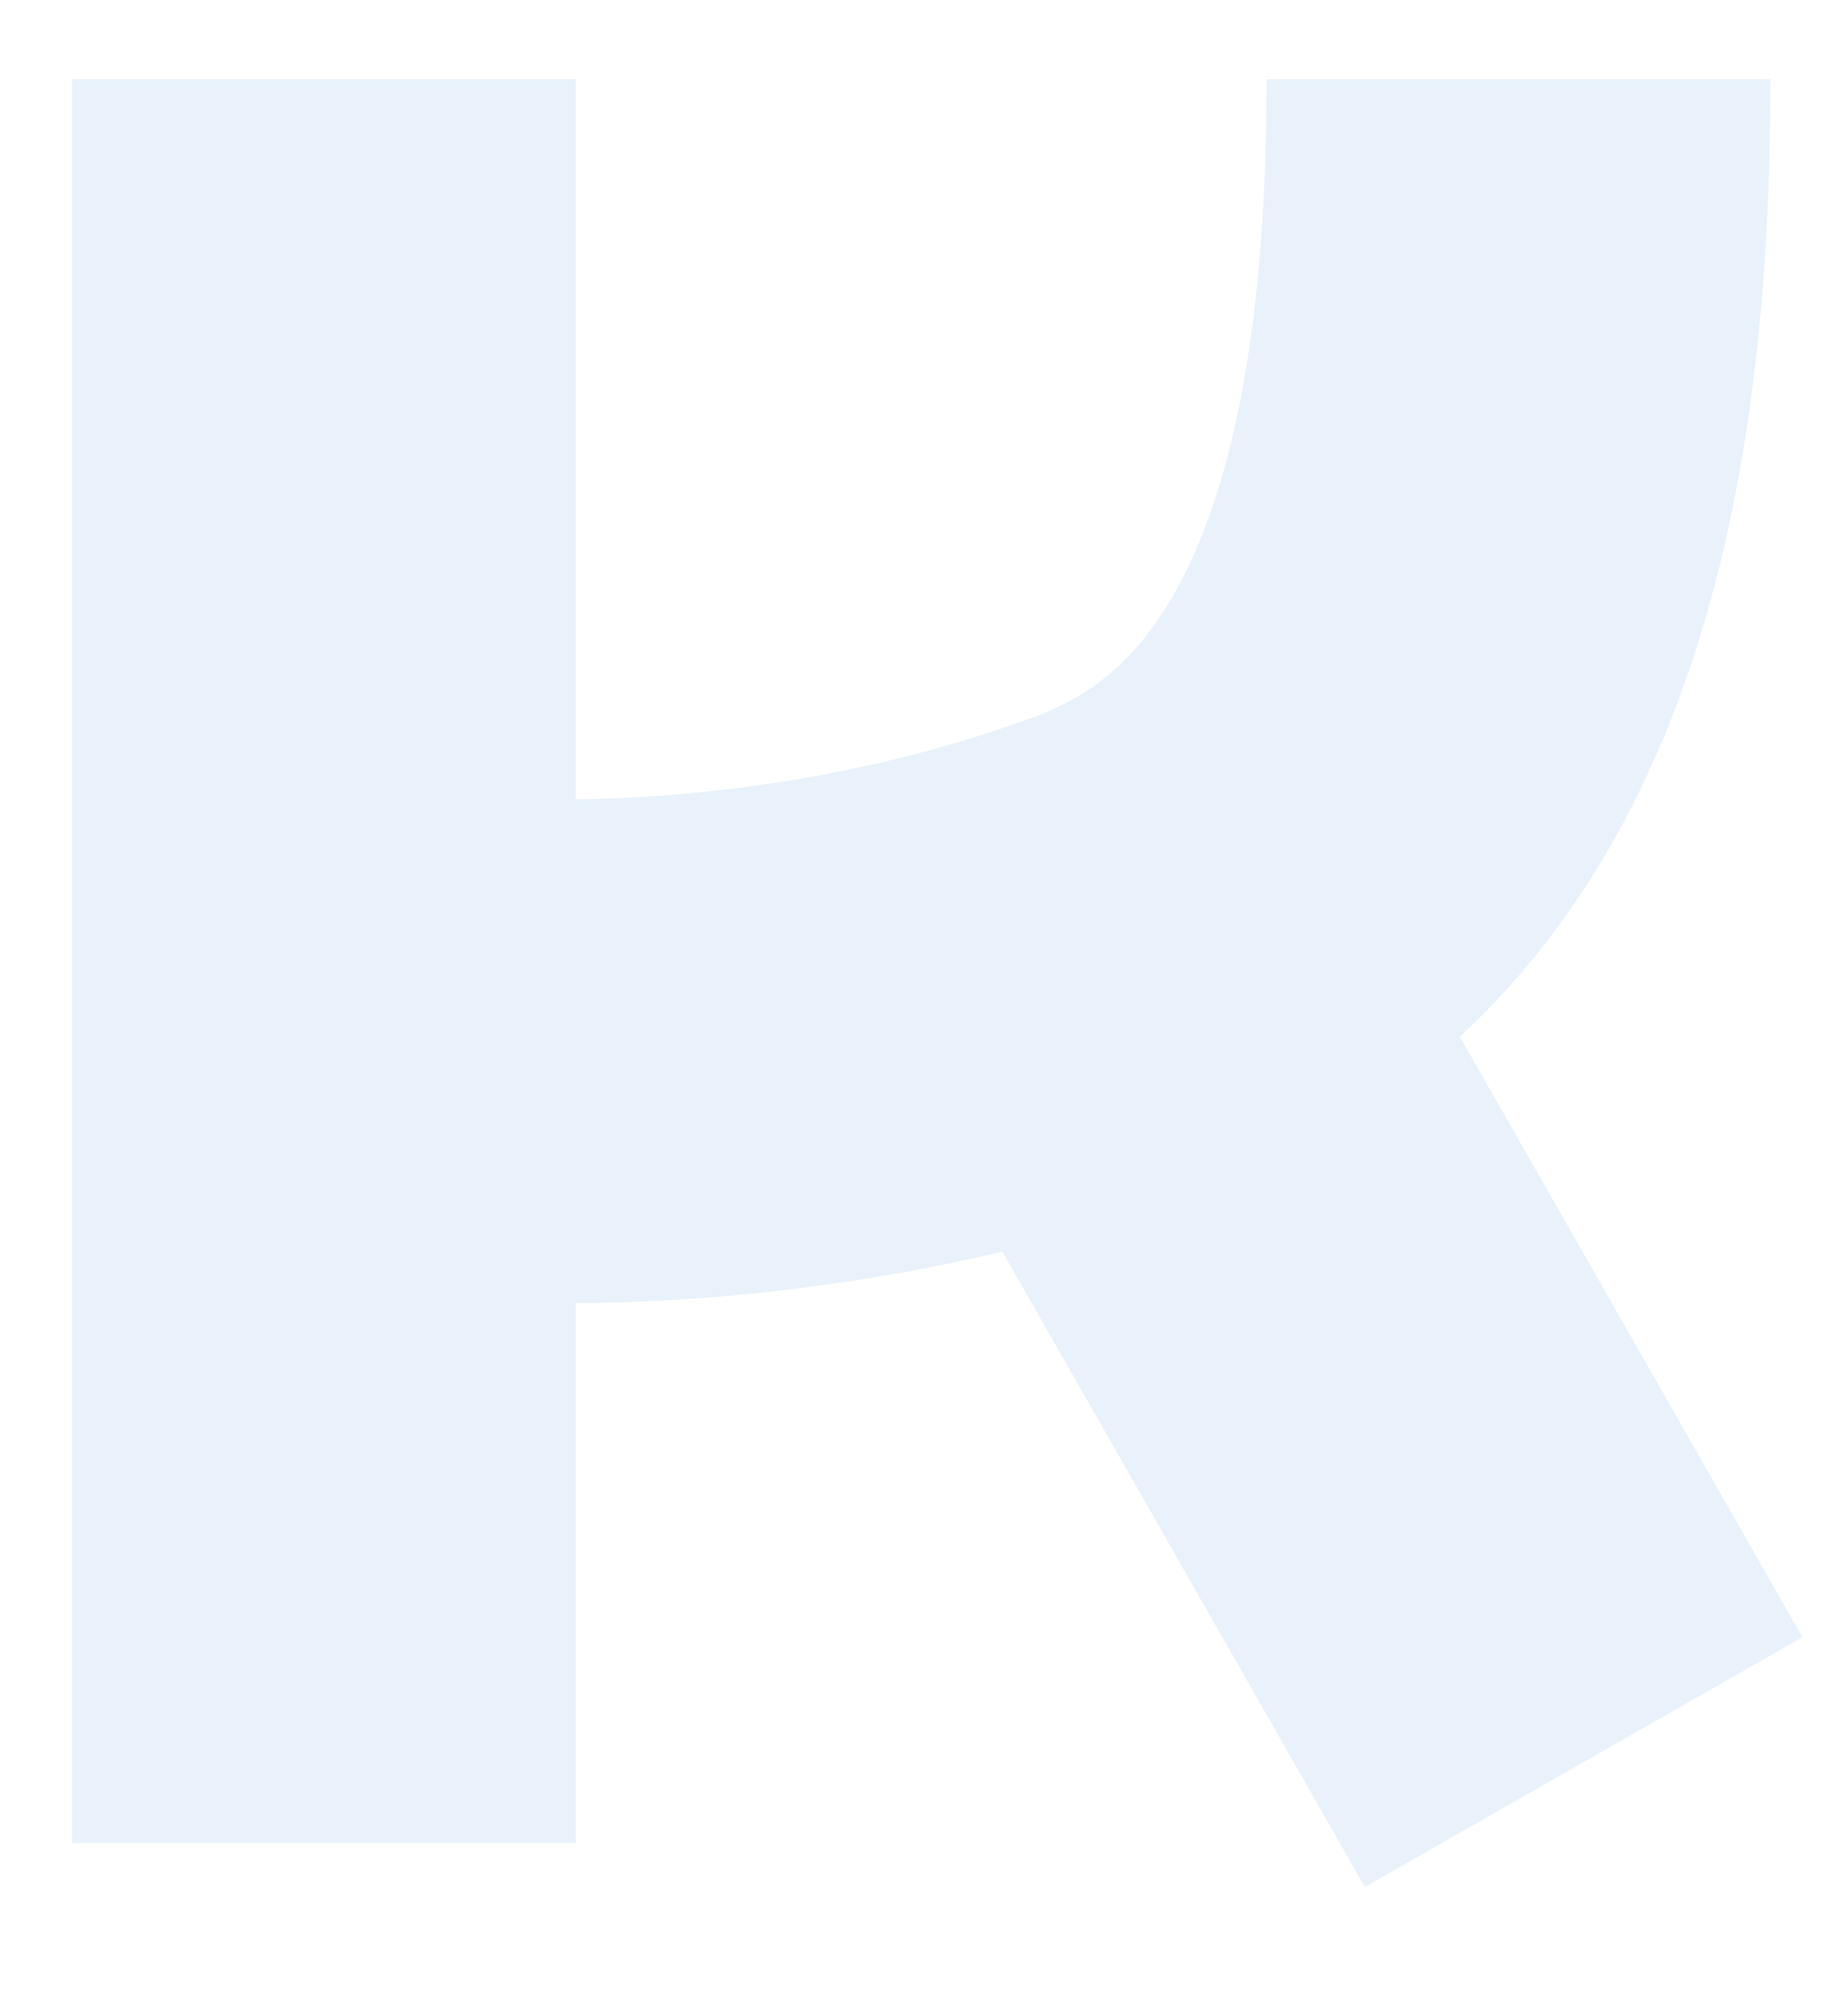
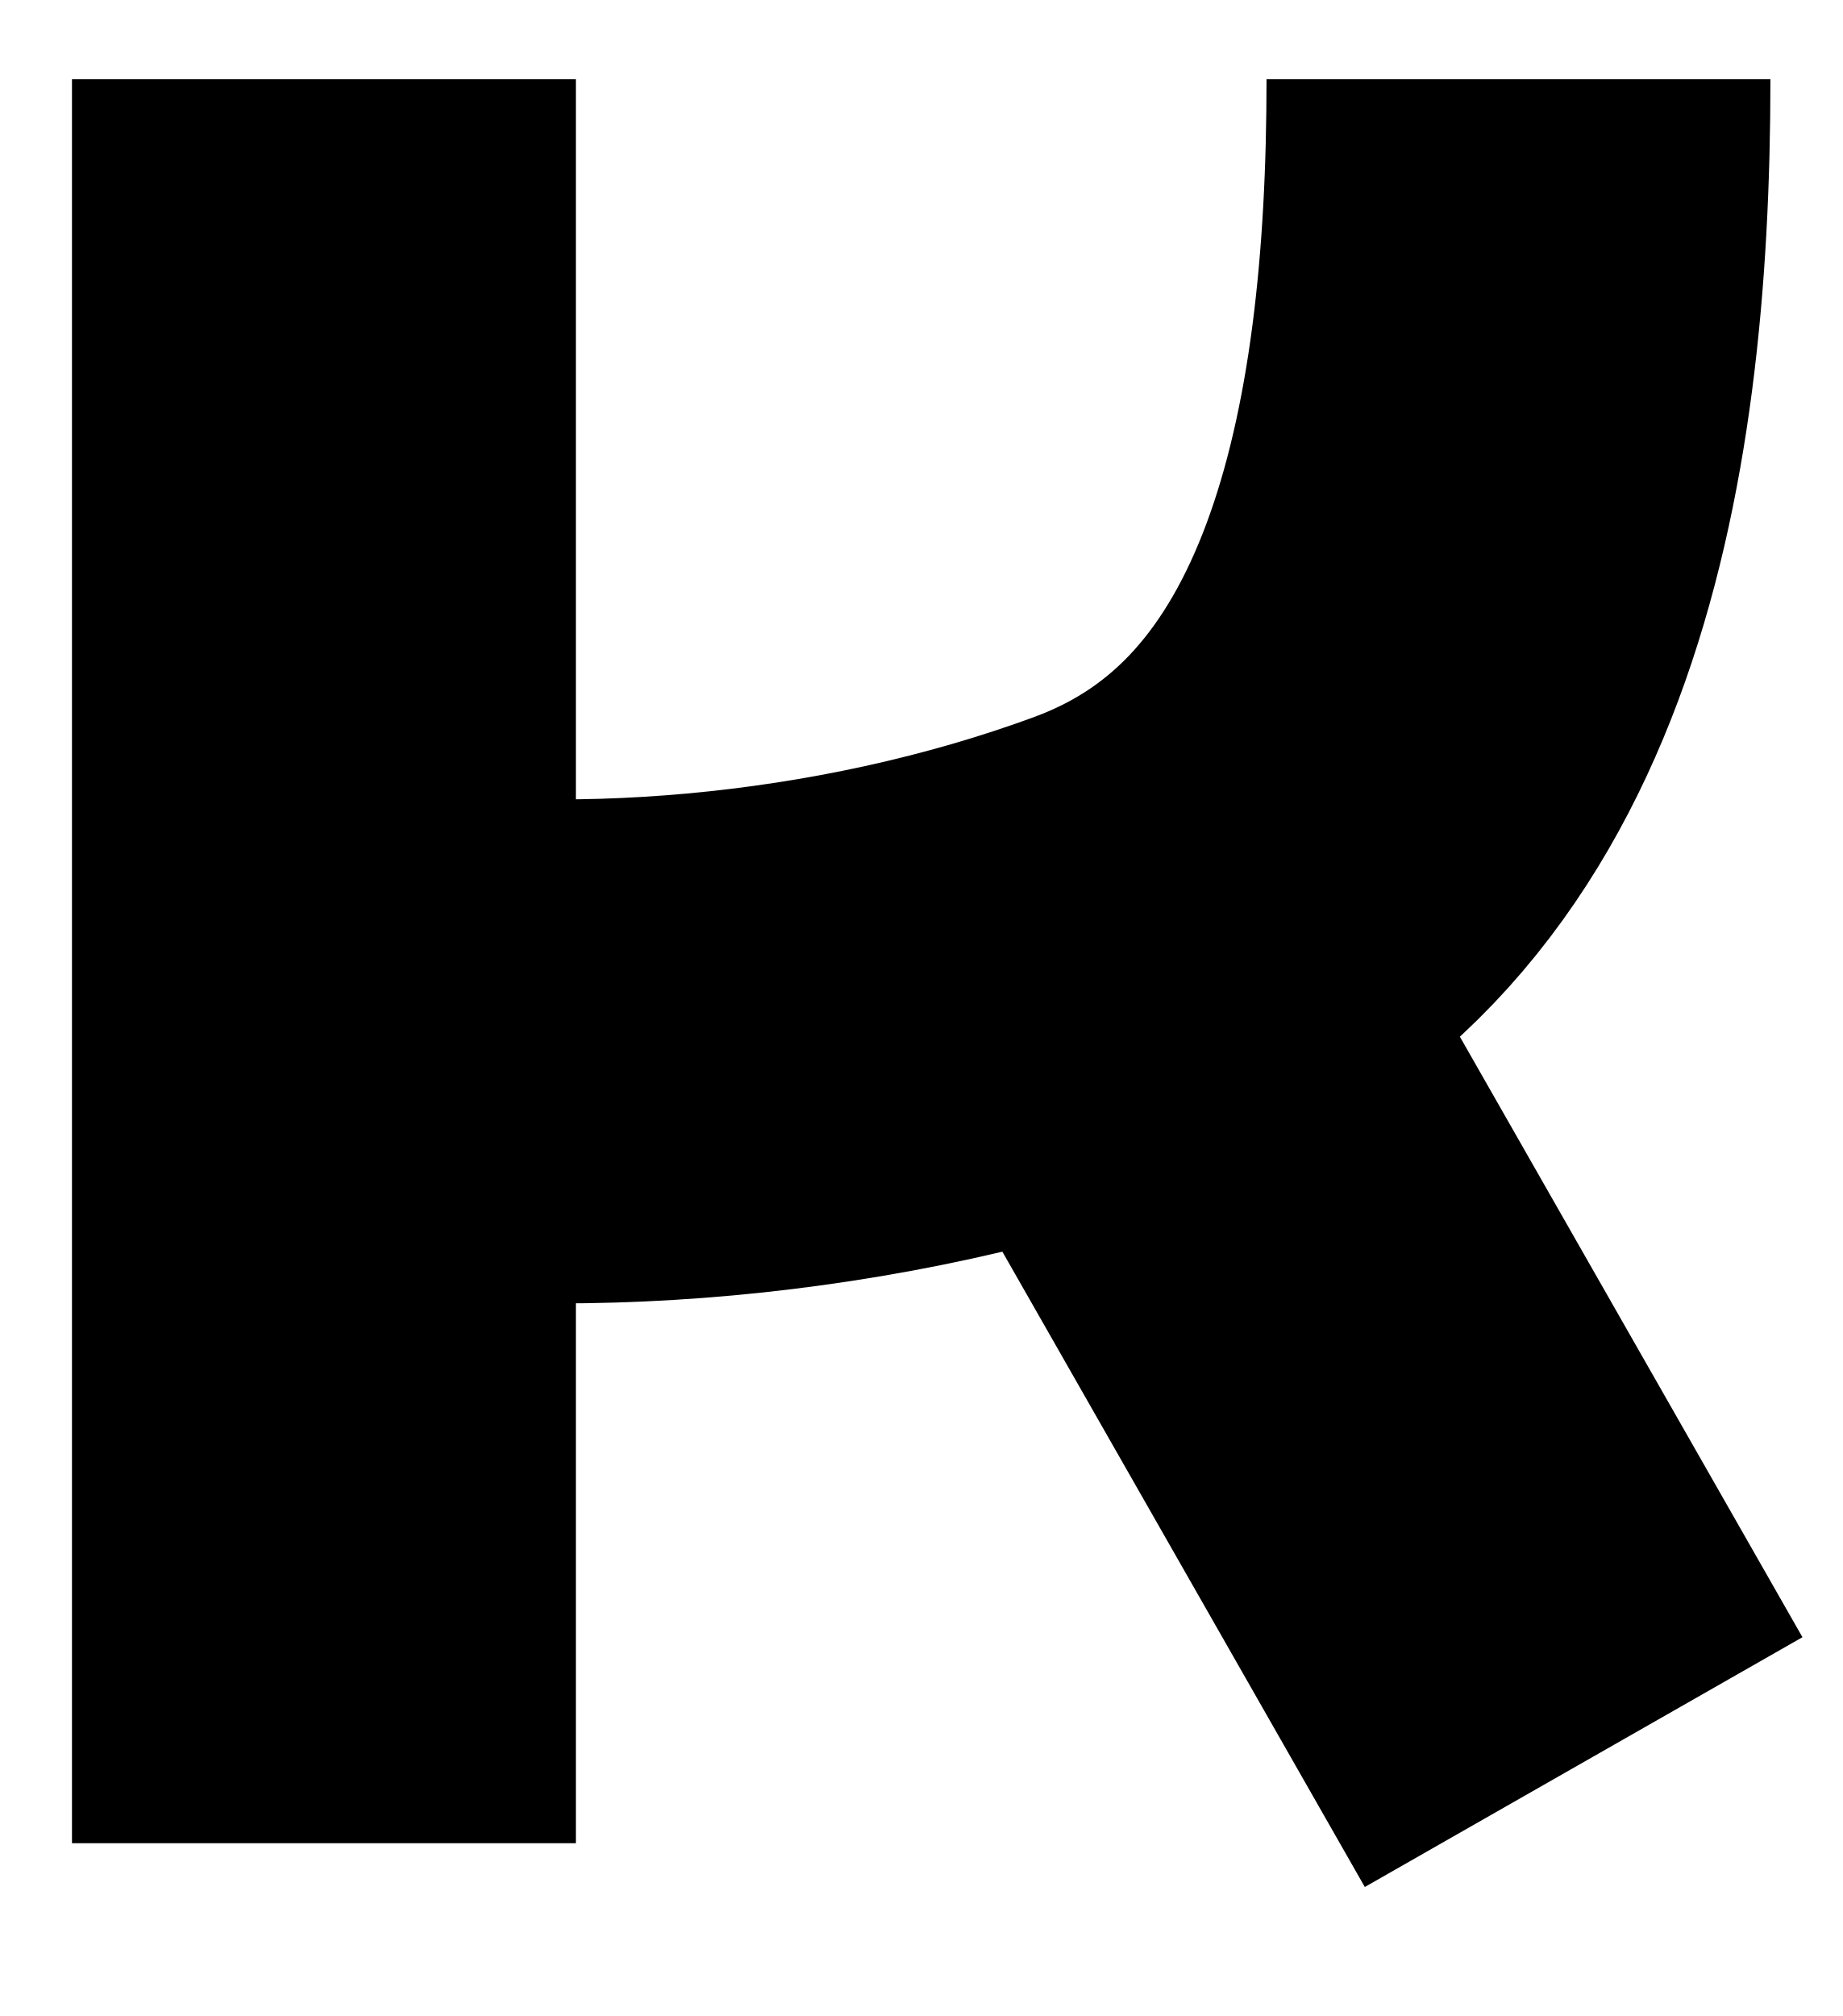
- <svg xmlns="http://www.w3.org/2000/svg" width="64" height="70" viewBox="0 0 64 70" fill="none">
-   <path d="M11.25 2.75V35.839M11.25 64V35.839M11.25 35.839C19.264 37.242 29.793 36.487 38.972 33.095M52.737 2.75C52.737 15.818 50.272 28.919 38.972 33.095M38.972 33.095L55 61.184" stroke="#E9F2FA" stroke-width="17.5" />
+ <svg xmlns="http://www.w3.org/2000/svg" fill="currentColor" viewBox="0 0 64 70">
+   <path stroke="currentColor" d="M11.25 2.75V35.839M11.25 64V35.839M11.25 35.839C19.264 37.242 29.793 36.487 38.972 33.095M52.737 2.75C52.737 15.818 50.272 28.919 38.972 33.095M38.972 33.095L55 61.184" stroke-width="17.5" />
</svg>
